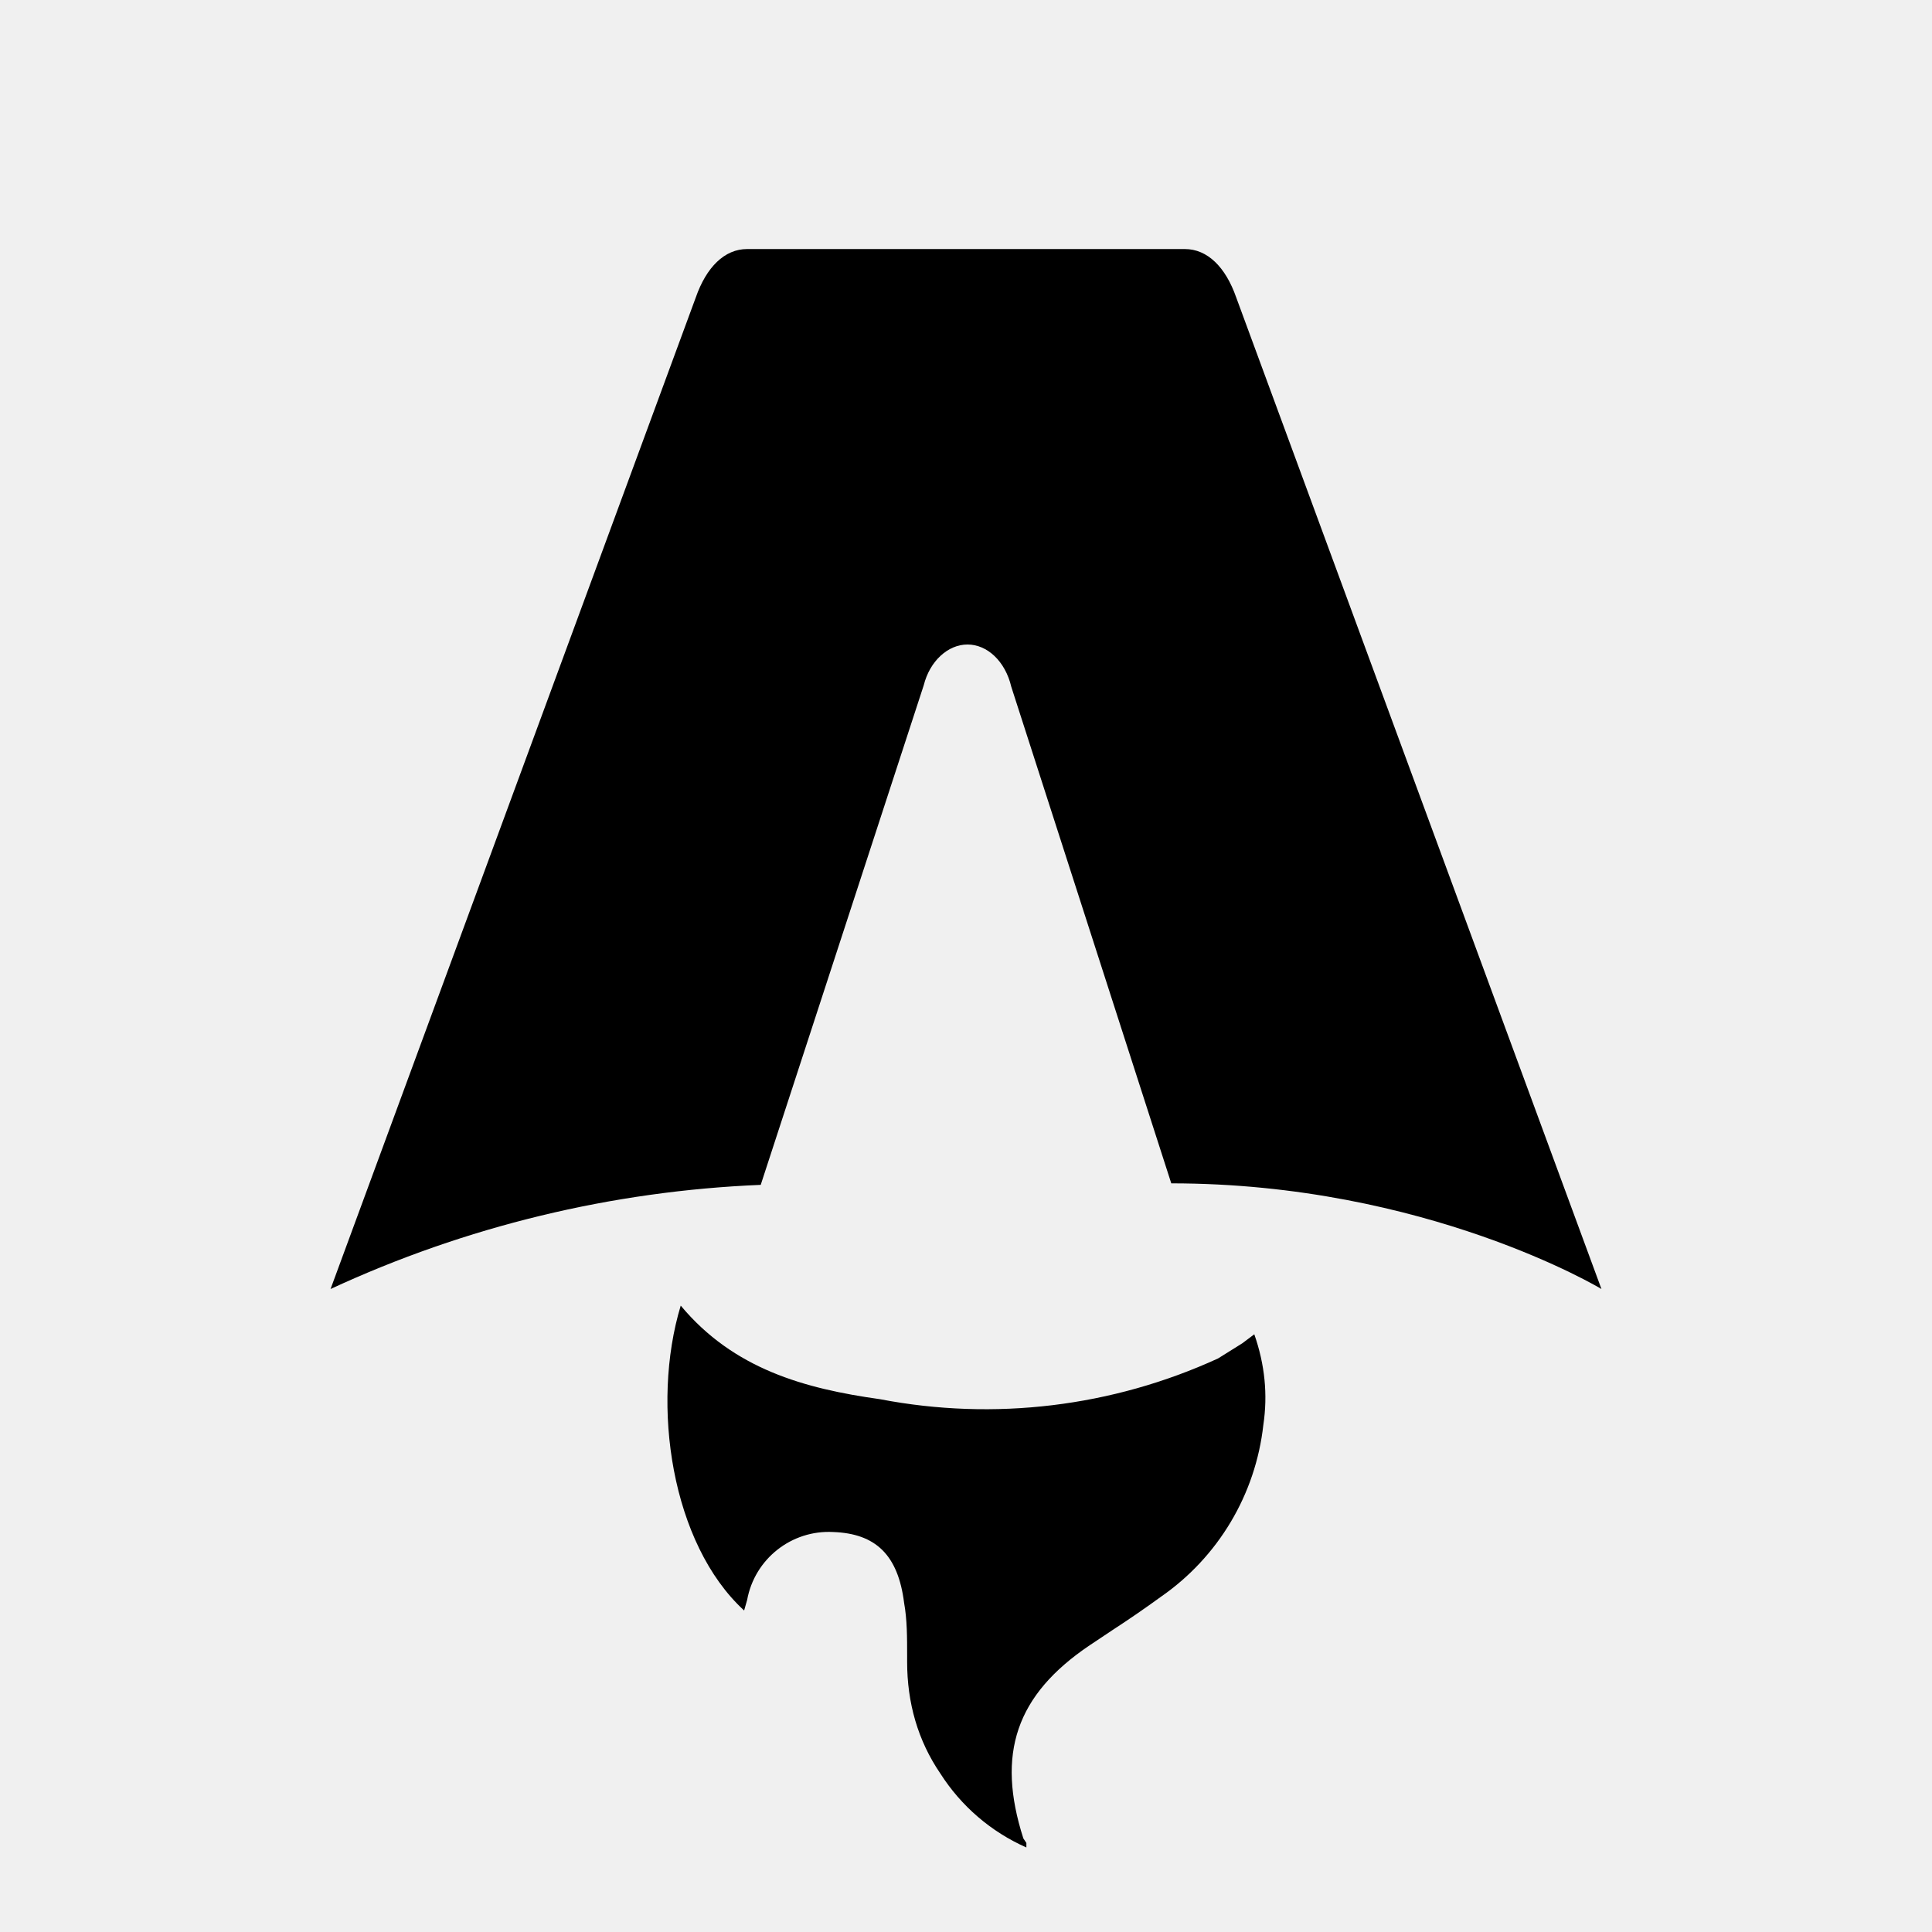
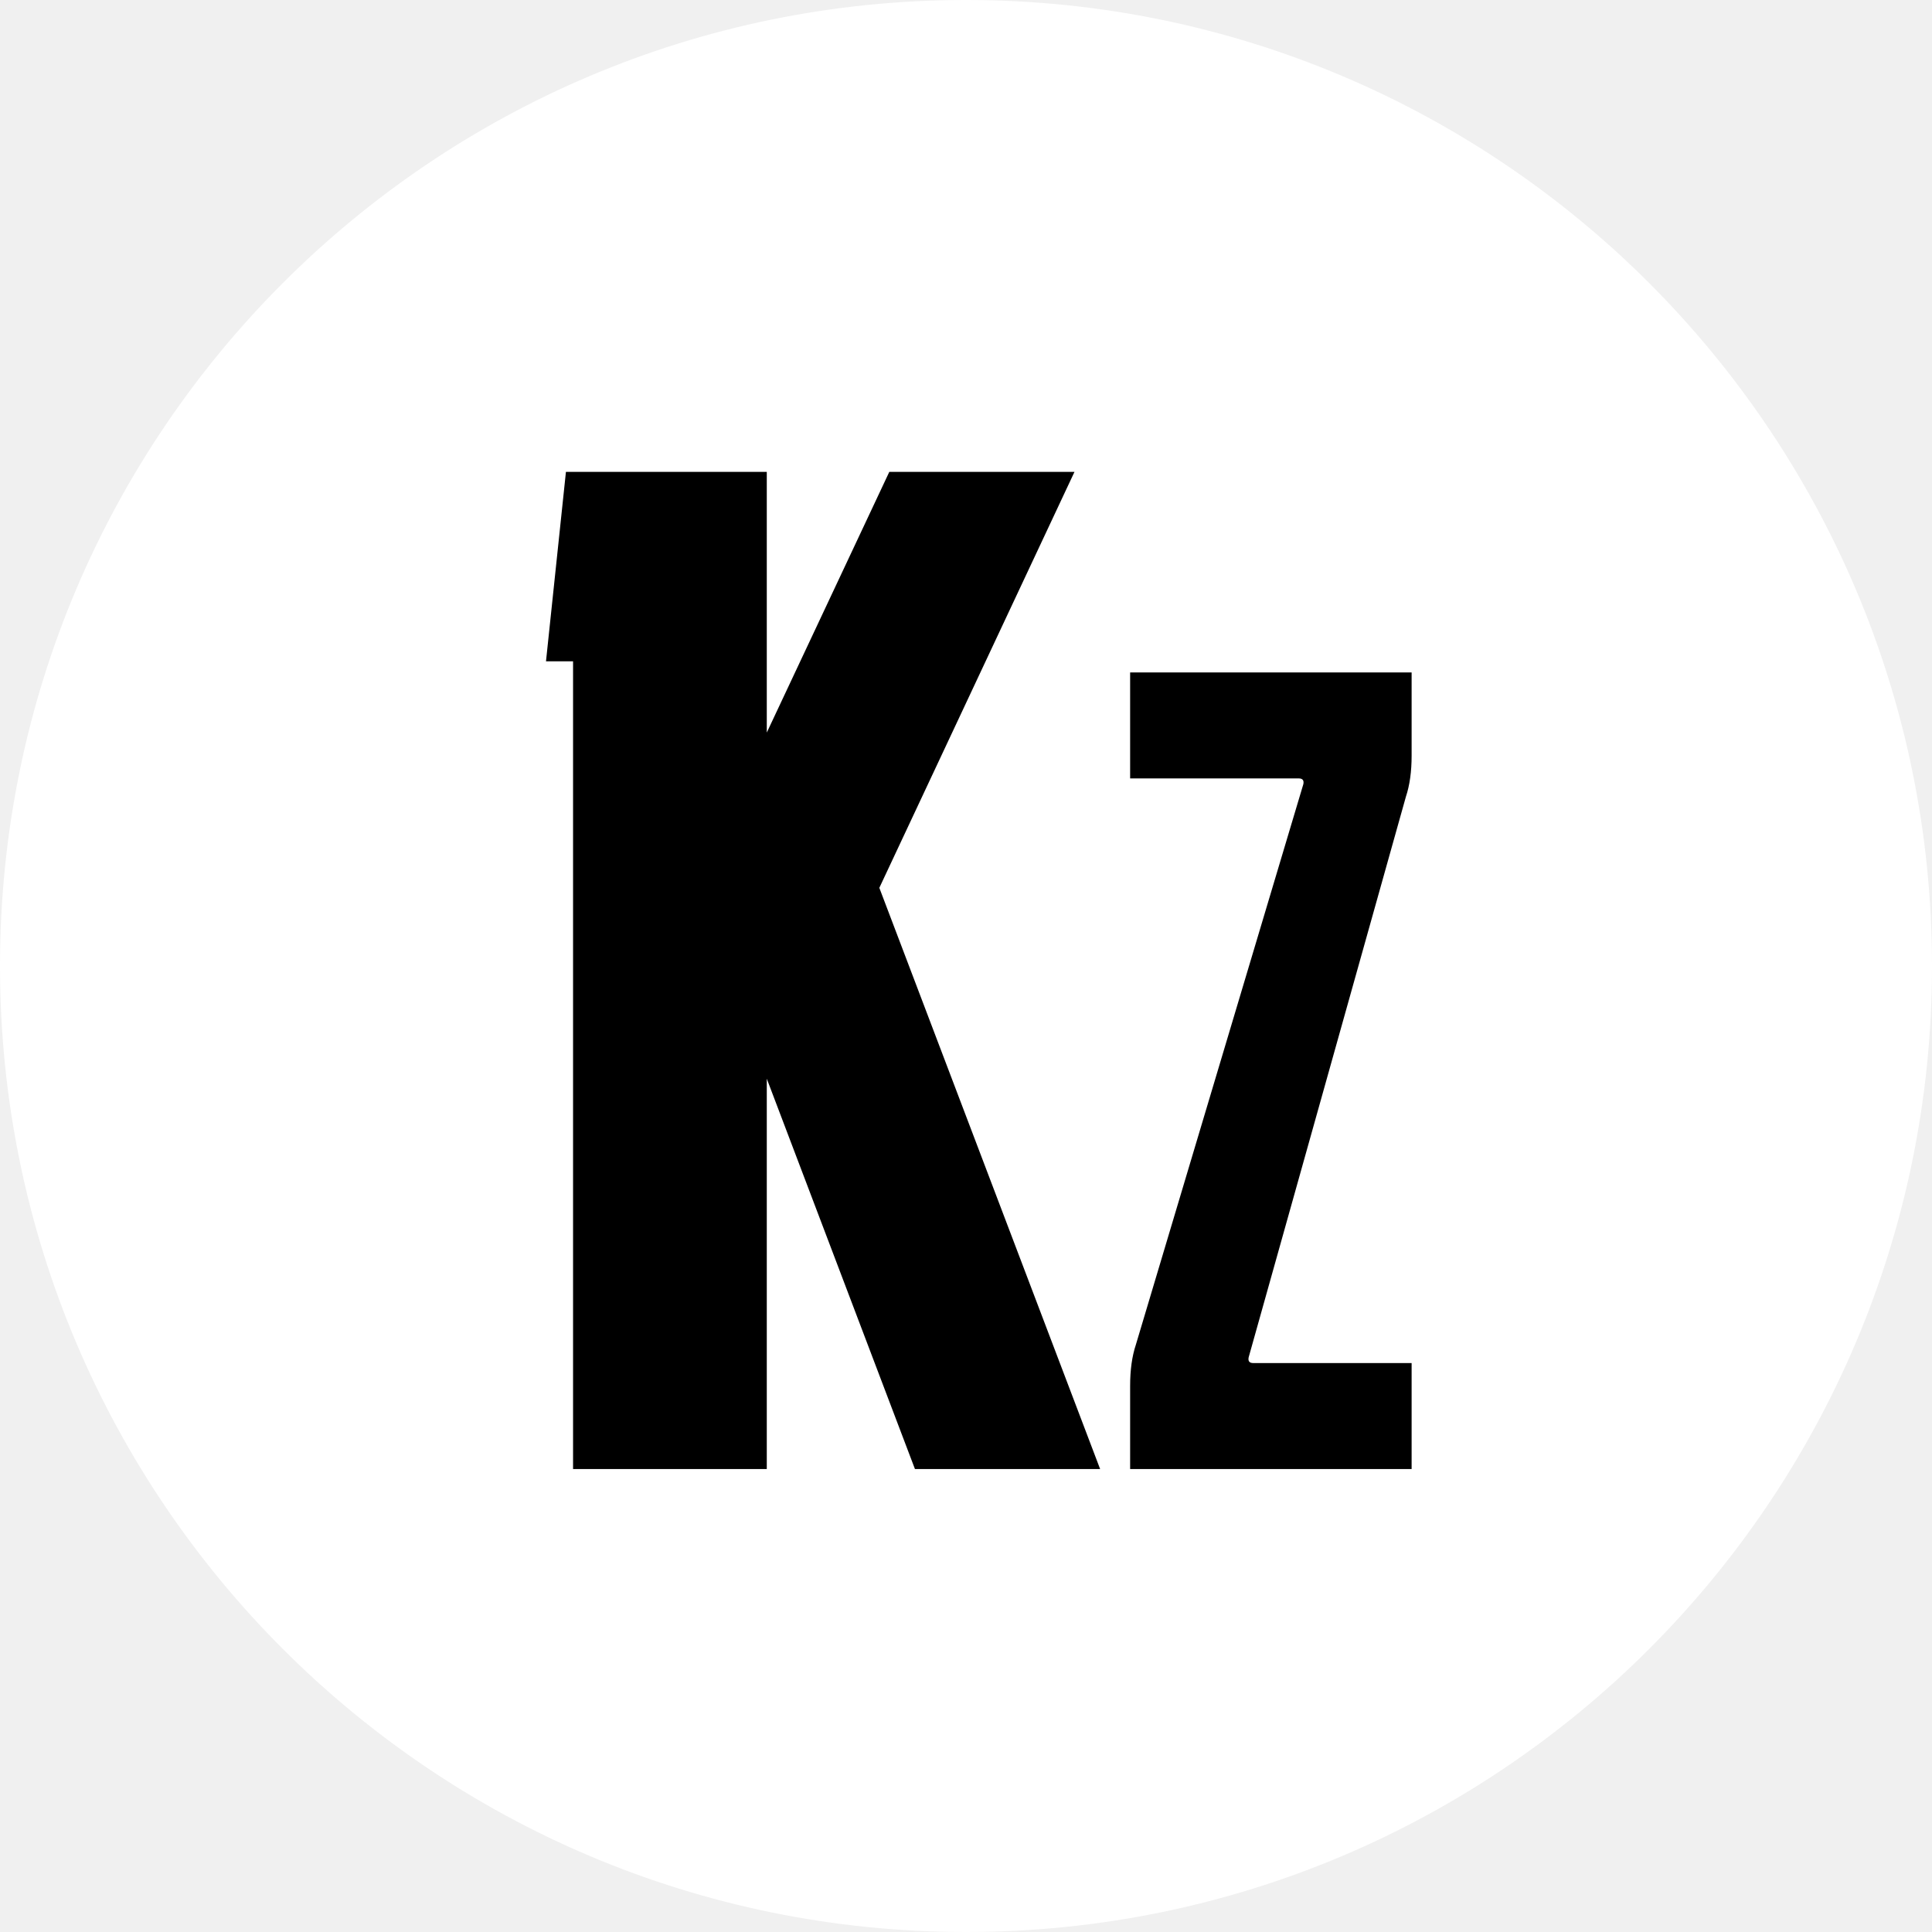
- <svg xmlns="http://www.w3.org/2000/svg" fill="none" viewBox="0 0 128 128">
-   <path d="M50.4 78.5a75.1 75.1 0 0 0-28.5 6.9l24.2-65.7c.7-2 1.9-3.2 3.4-3.2h29c1.5 0 2.7 1.2 3.4 3.2l24.2 65.7s-11.6-7-28.5-7L67 45.5c-.4-1.7-1.6-2.8-2.9-2.8-1.3 0-2.5 1.1-2.9 2.7L50.4 78.5Zm-1.1 28.2Zm-4.2-20.2c-2 6.6-.6 15.8 4.2 20.2a17.5 17.5 0 0 1 .2-.7 5.5 5.5 0 0 1 5.7-4.5c2.8.1 4.3 1.5 4.7 4.7.2 1.1.2 2.3.2 3.5v.4c0 2.7.7 5.2 2.2 7.4a13 13 0 0 0 5.7 4.9v-.3l-.2-.3c-1.8-5.6-.5-9.5 4.4-12.8l1.5-1a73 73 0 0 0 3.2-2.2 16 16 0 0 0 6.8-11.4c.3-2 .1-4-.6-6l-.8.6-1.6 1a37 37 0 0 1-22.4 2.7c-5-.7-9.7-2-13.2-6.2Z" />
-   <style>
-         path { fill: #000; }
-         @media (prefers-color-scheme: dark) {
-             path { fill: #FFF; }
-         }
-     </style>
+ <svg xmlns="http://www.w3.org/2000/svg" width="150" height="150" viewBox="0 0 150 150" fill="none">
+   <path d="M150 75C150 116.421 116.421 150 75 150C33.579 150 0 116.421 0 75C0 33.579 33.579 0 75 0C116.421 0 150 33.579 150 75Z" fill="white" />
+   <path d="M109.598 105.827V114.055H87.743V107.596C87.743 106.358 87.891 105.296 88.186 104.411L101.192 60.879C101.251 60.584 101.133 60.437 100.838 60.437H87.743V52.208H109.598V58.667C109.598 59.906 109.45 60.968 109.155 61.852L96.945 105.384C96.886 105.679 97.004 105.827 97.299 105.827H109.598Z" fill="black" />
+   <path d="M44.492 114.055V51.346H42.391L43.939 36.636H59.533V56.876L69.045 36.636H83.423L68.271 68.931L85.413 114.055H71.036L59.533 83.751V114.055H44.492Z" fill="black" />
</svg>
